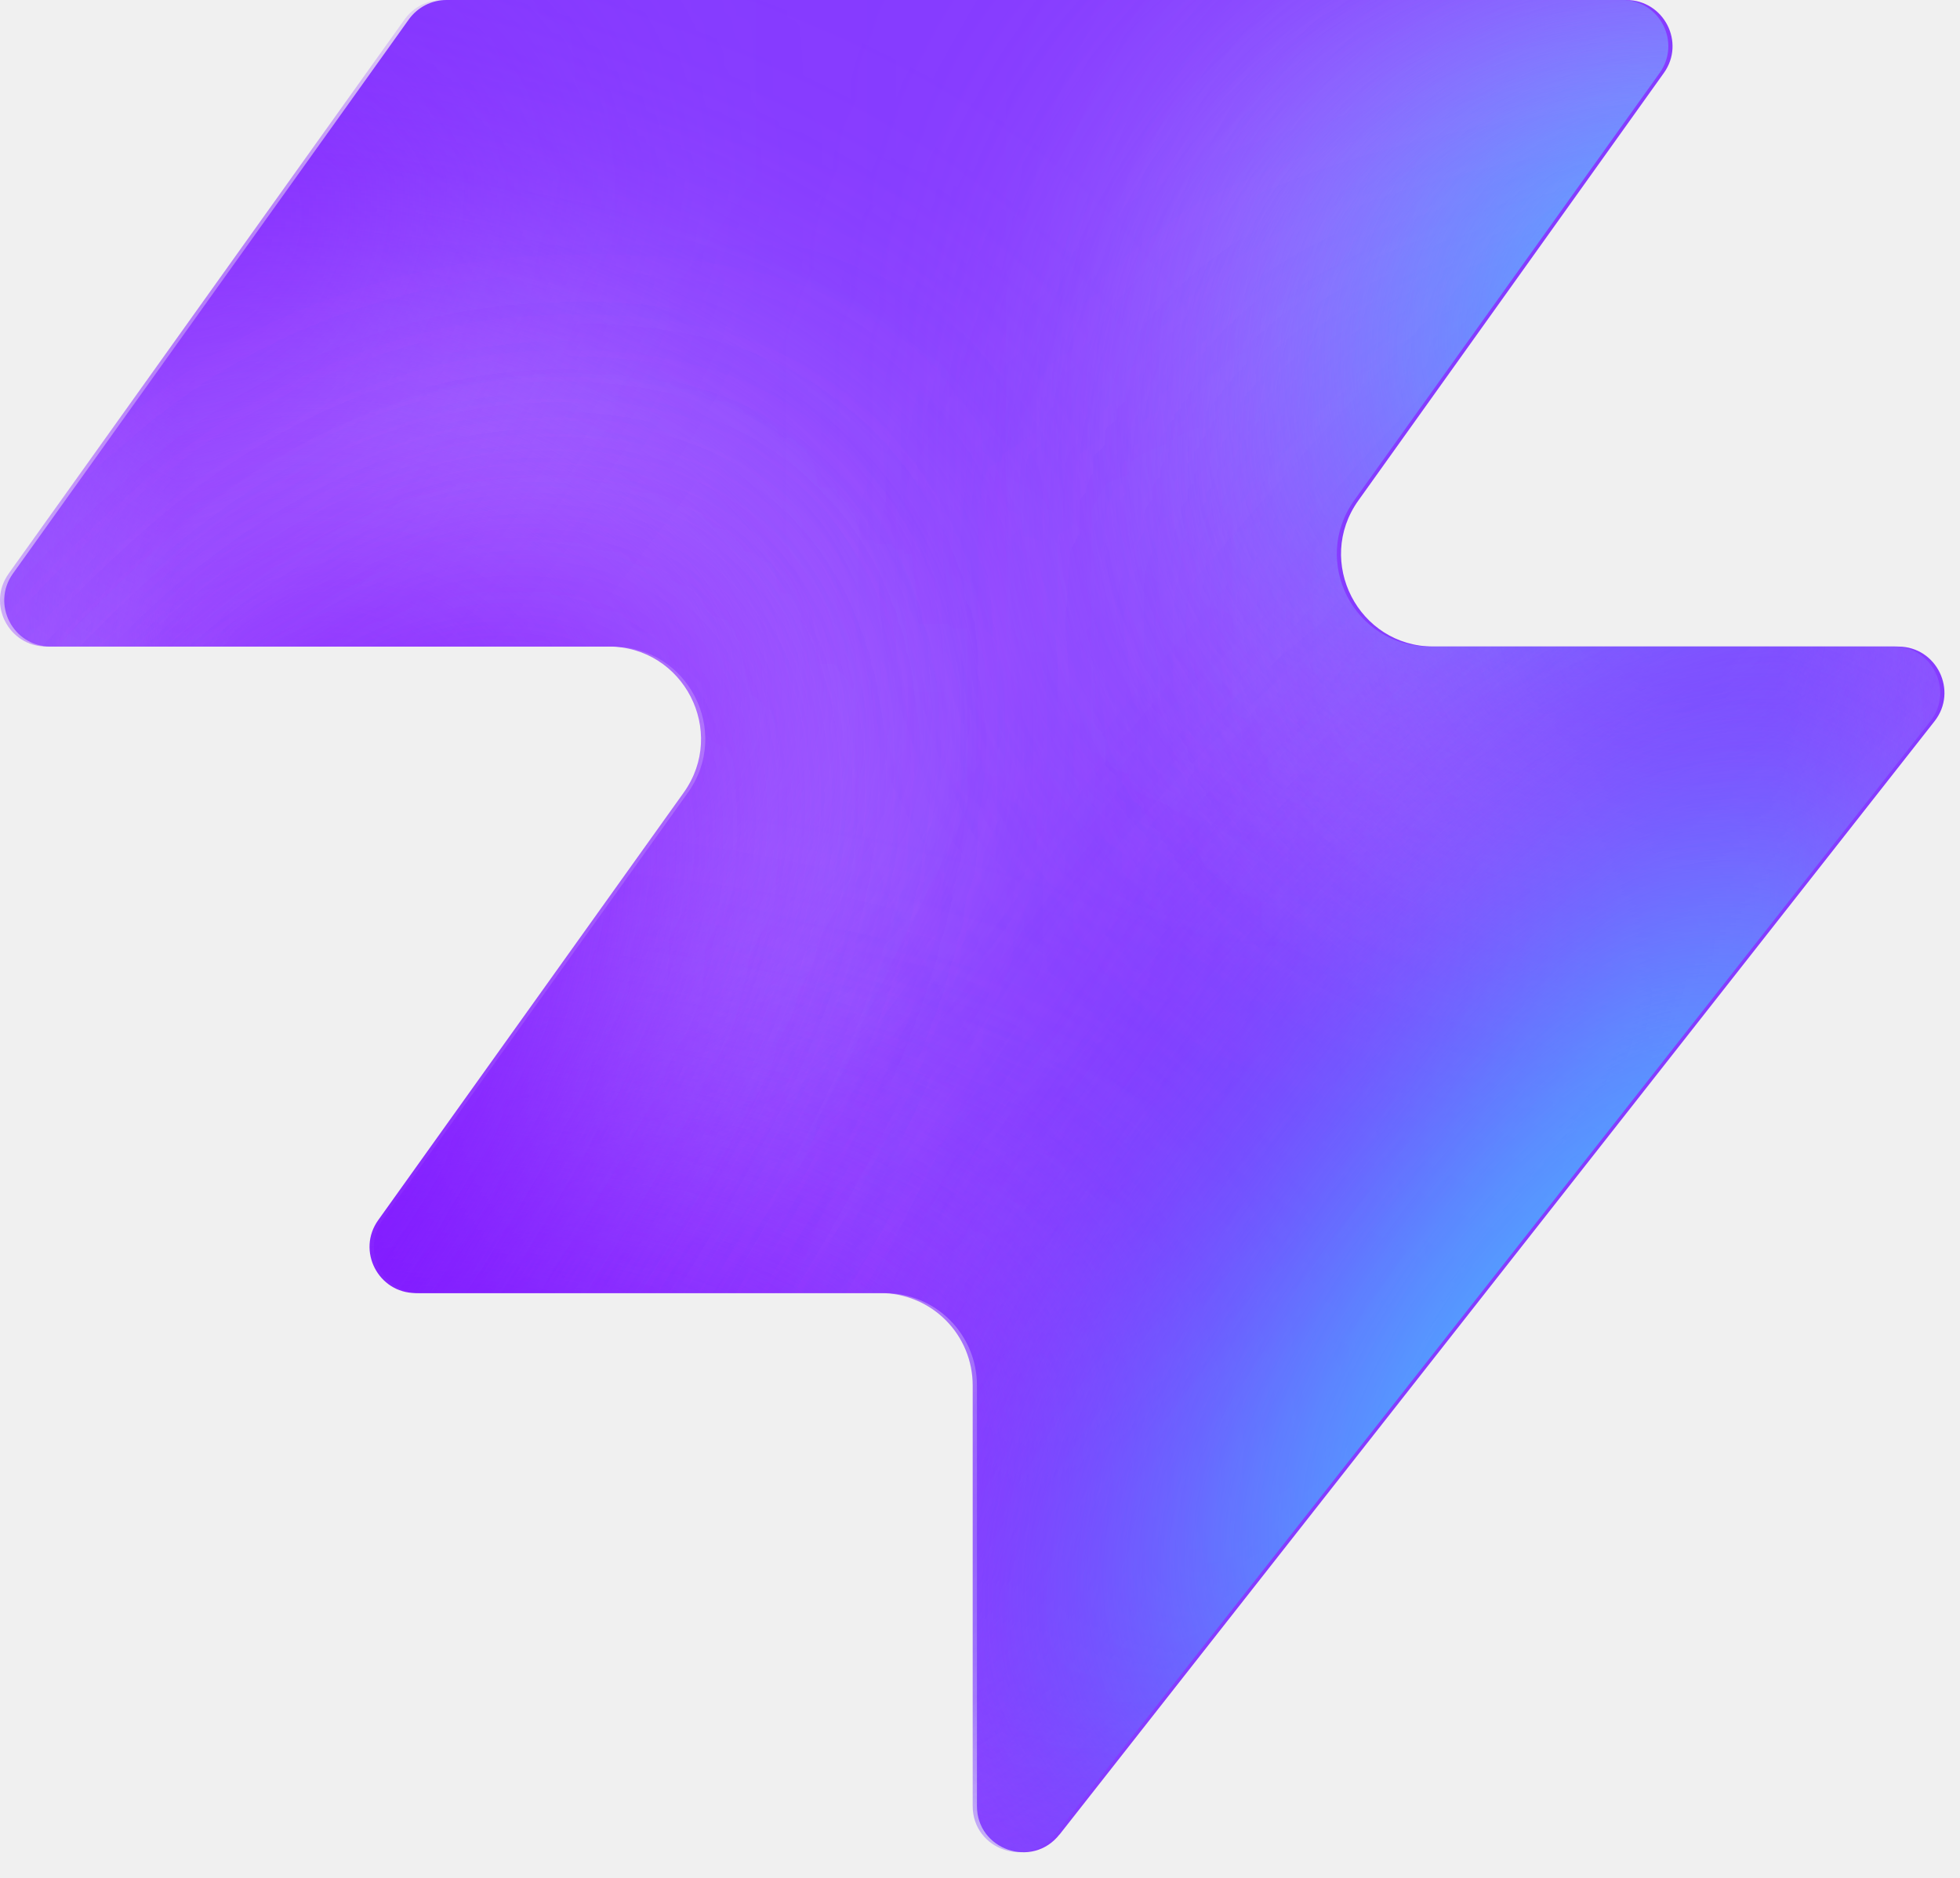
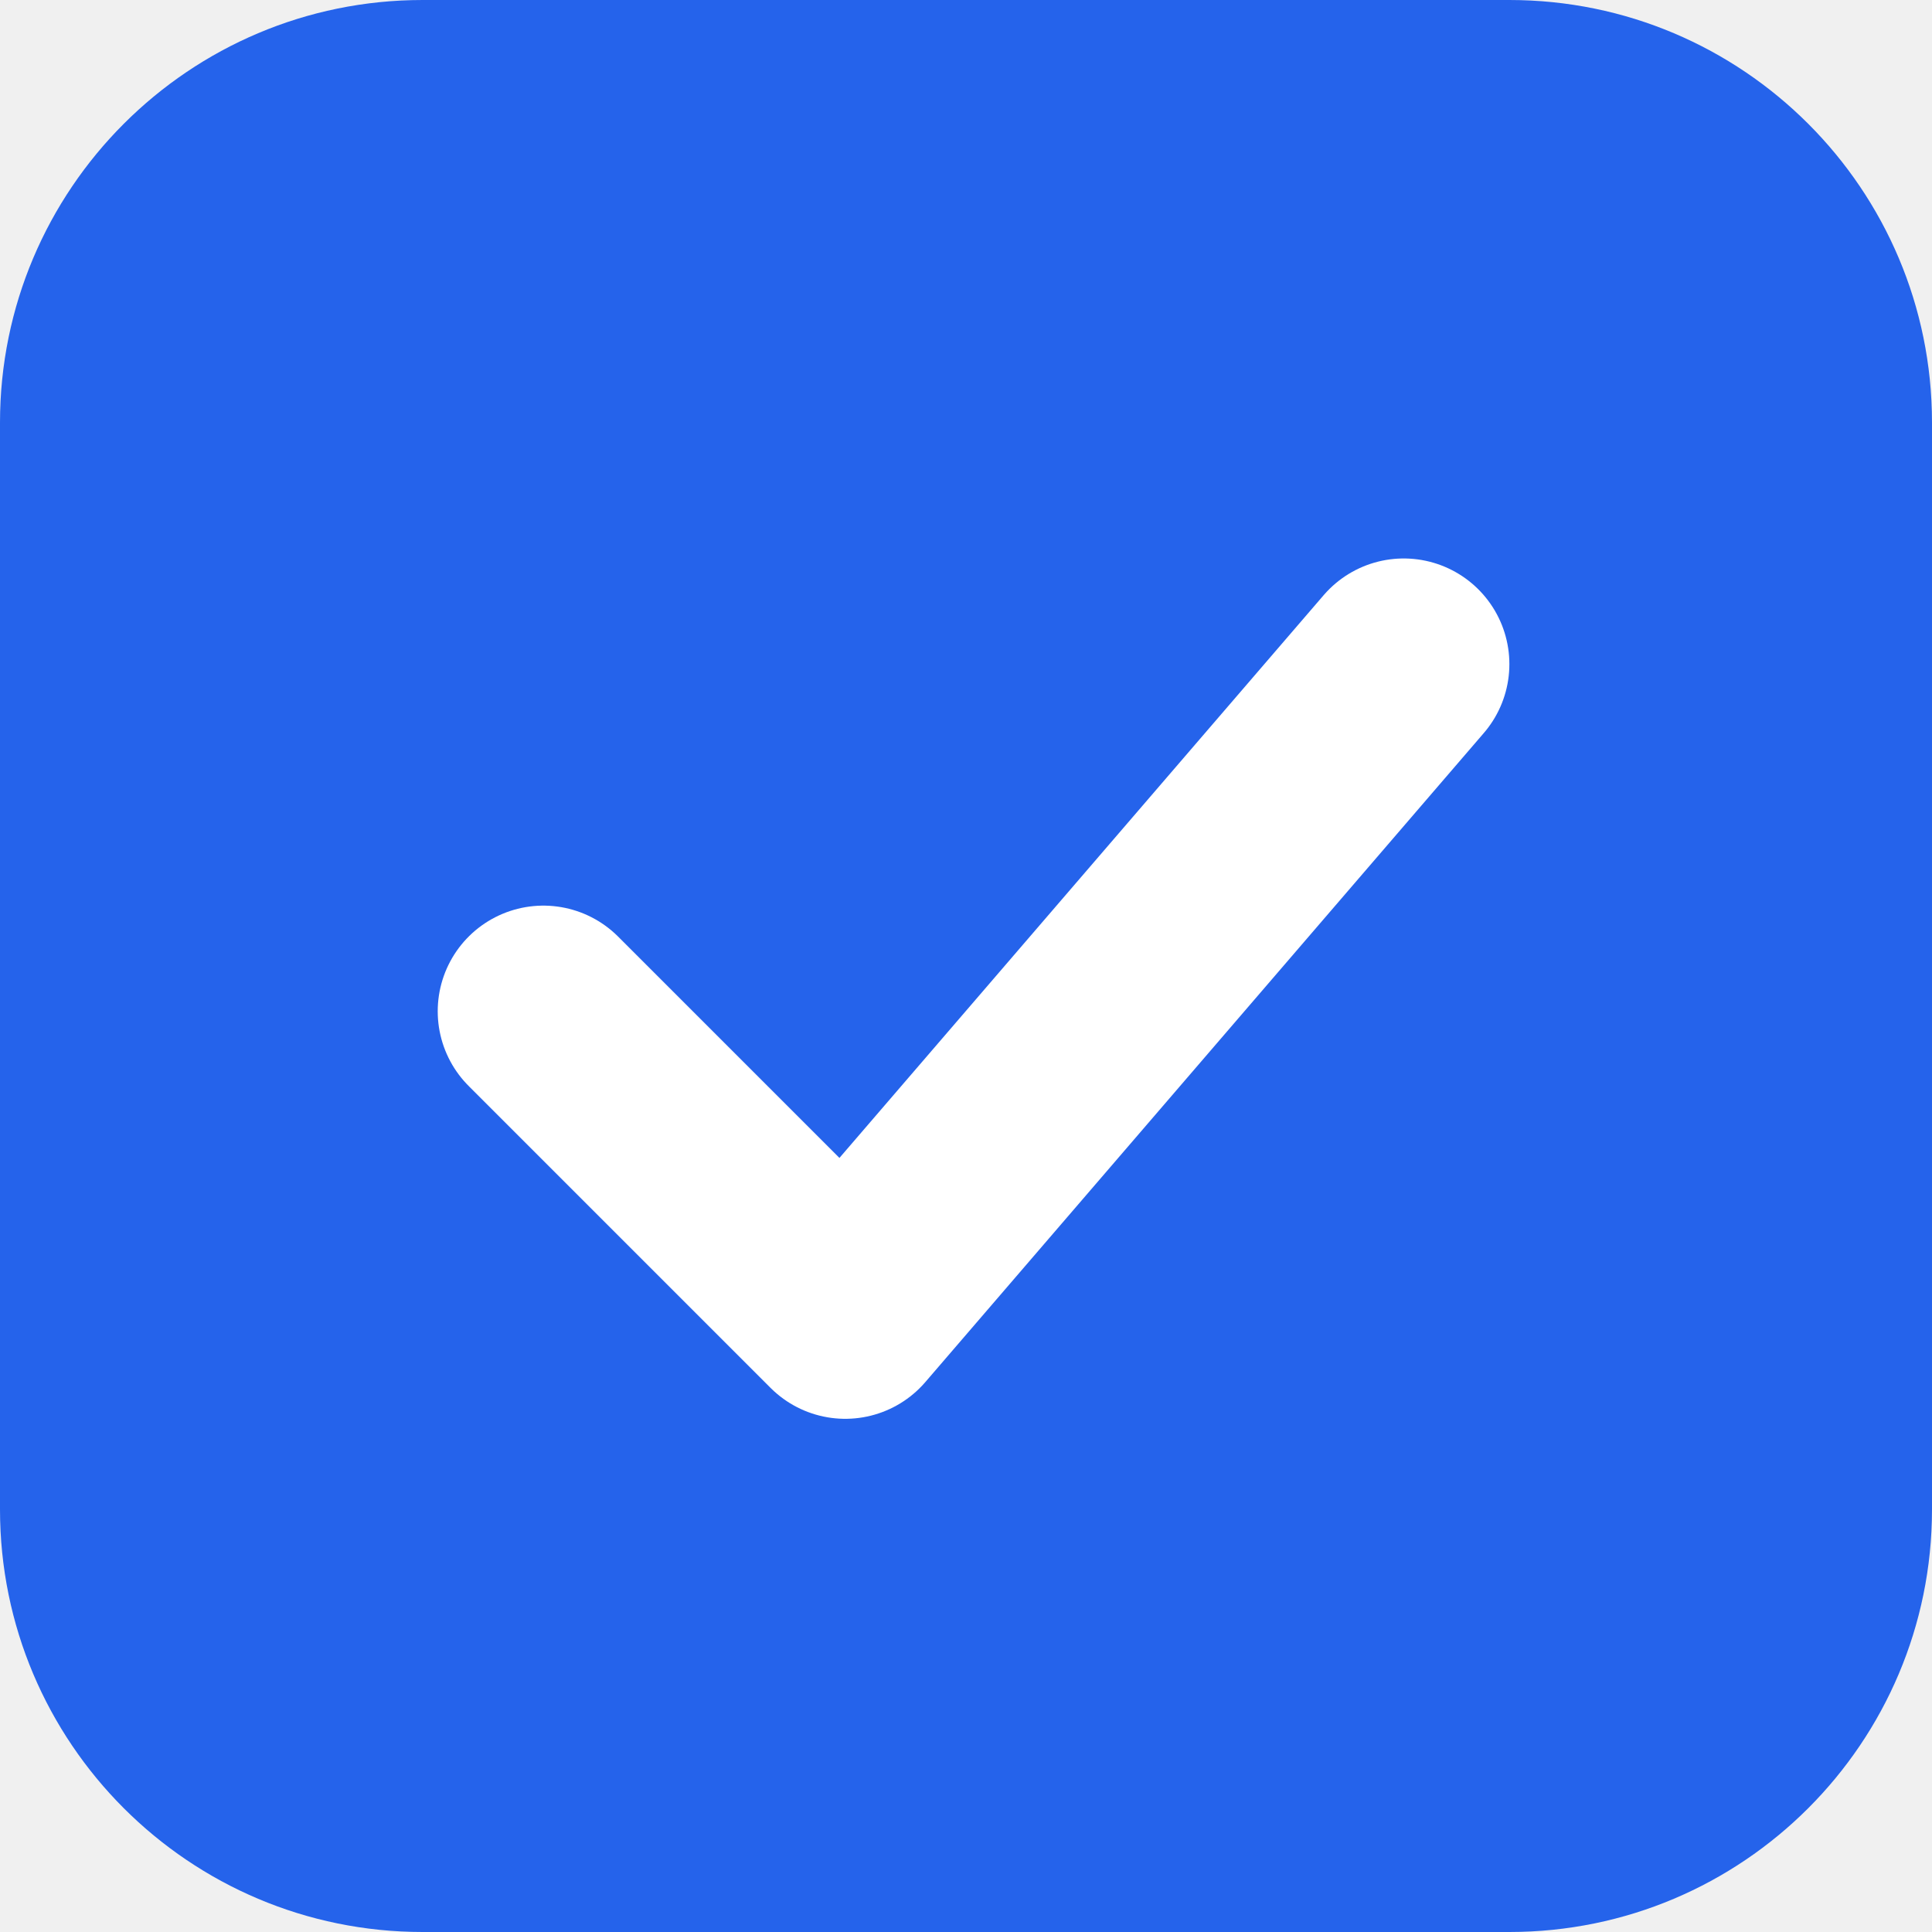
- <svg xmlns="http://www.w3.org/2000/svg" width="48" height="46" fill="none" viewBox="0 0 48 46">
-   <path fill="#863bff" d="M25.946 44.938c-.664.845-2.021.375-2.021-.698V33.937a2.26 2.26 0 0 0-2.262-2.262H10.287c-.92 0-1.456-1.04-.92-1.788l7.48-10.471c1.07-1.497 0-3.578-1.842-3.578H1.237c-.92 0-1.456-1.04-.92-1.788L10.013.474c.214-.297.556-.474.92-.474h28.894c.92 0 1.456 1.04.92 1.788l-7.48 10.471c-1.07 1.498 0 3.579 1.842 3.579h11.377c.943 0 1.473 1.088.89 1.83L25.947 44.94z" style="fill:#863bff;fill:color(display-p3 .525 .23 1);fill-opacity:1" />
-   <mask id="a" width="48" height="46" x="0" y="0" maskUnits="userSpaceOnUse" style="mask-type:alpha">
-     <path fill="#000" d="M25.842 44.938c-.664.844-2.021.375-2.021-.698V33.937a2.26 2.26 0 0 0-2.262-2.262H10.183c-.92 0-1.456-1.04-.92-1.788l7.48-10.471c1.07-1.498 0-3.579-1.842-3.579H1.133c-.92 0-1.456-1.04-.92-1.787L9.91.473c.214-.297.556-.474.92-.474h28.894c.92 0 1.456 1.04.92 1.788l-7.48 10.471c-1.07 1.498 0 3.578 1.842 3.578h11.377c.943 0 1.473 1.088.89 1.832L25.843 44.94z" style="fill:#000;fill-opacity:1" />
-   </mask>
-   <g mask="url(#a)">
-     <g filter="url(#b)">
-       <ellipse cx="5.508" cy="14.704" fill="#ede6ff" rx="5.508" ry="14.704" style="fill:#ede6ff;fill:color(display-p3 .927 .903 1);fill-opacity:1" transform="matrix(.00324 1 1 -.00324 -4.47 31.516)" />
-     </g>
-     <g filter="url(#c)">
-       <ellipse cx="10.399" cy="29.851" fill="#ede6ff" rx="10.399" ry="29.851" style="fill:#ede6ff;fill:color(display-p3 .927 .903 1);fill-opacity:1" transform="matrix(.00324 1 1 -.00324 -39.328 7.883)" />
-     </g>
-     <g filter="url(#d)">
-       <ellipse cx="5.508" cy="30.487" fill="#7e14ff" rx="5.508" ry="30.487" style="fill:#7e14ff;fill:color(display-p3 .492 .077 1);fill-opacity:1" transform="rotate(89.814 -25.913 -14.639)scale(1 -1)" />
-     </g>
-     <g filter="url(#e)">
-       <ellipse cx="5.508" cy="30.599" fill="#7e14ff" rx="5.508" ry="30.599" style="fill:#7e14ff;fill:color(display-p3 .492 .077 1);fill-opacity:1" transform="rotate(89.814 -32.644 -3.334)scale(1 -1)" />
-     </g>
-     <g filter="url(#f)">
-       <ellipse cx="5.508" cy="30.599" fill="#7e14ff" rx="5.508" ry="30.599" style="fill:#7e14ff;fill:color(display-p3 .492 .077 1);fill-opacity:1" transform="matrix(.00324 1 1 -.00324 -34.34 30.47)" />
-     </g>
-     <g filter="url(#g)">
-       <ellipse cx="14.072" cy="22.078" fill="#ede6ff" rx="14.072" ry="22.078" style="fill:#ede6ff;fill:color(display-p3 .927 .903 1);fill-opacity:1" transform="rotate(93.35 24.506 48.493)scale(-1 1)" />
-     </g>
-     <g filter="url(#h)">
-       <ellipse cx="3.47" cy="21.501" fill="#7e14ff" rx="3.47" ry="21.501" style="fill:#7e14ff;fill:color(display-p3 .492 .077 1);fill-opacity:1" transform="rotate(89.009 28.708 47.59)scale(-1 1)" />
-     </g>
-     <g filter="url(#i)">
-       <ellipse cx="3.47" cy="21.501" fill="#7e14ff" rx="3.47" ry="21.501" style="fill:#7e14ff;fill:color(display-p3 .492 .077 1);fill-opacity:1" transform="rotate(89.009 28.708 47.59)scale(-1 1)" />
-     </g>
-     <g filter="url(#j)">
-       <ellipse cx=".387" cy="8.972" fill="#7e14ff" rx="4.407" ry="29.108" style="fill:#7e14ff;fill:color(display-p3 .492 .077 1);fill-opacity:1" transform="rotate(39.51 .387 8.972)" />
-     </g>
-     <g filter="url(#k)">
-       <ellipse cx="47.523" cy="-6.092" fill="#7e14ff" rx="4.407" ry="29.108" style="fill:#7e14ff;fill:color(display-p3 .492 .077 1);fill-opacity:1" transform="rotate(37.892 47.523 -6.092)" />
-     </g>
-     <g filter="url(#l)">
-       <ellipse cx="41.412" cy="6.333" fill="#47bfff" rx="5.971" ry="9.665" style="fill:#47bfff;fill:color(display-p3 .28 .748 1);fill-opacity:1" transform="rotate(37.892 41.412 6.333)" />
-     </g>
-     <g filter="url(#m)">
-       <ellipse cx="-1.879" cy="38.332" fill="#7e14ff" rx="4.407" ry="29.108" style="fill:#7e14ff;fill:color(display-p3 .492 .077 1);fill-opacity:1" transform="rotate(37.892 -1.88 38.332)" />
-     </g>
-     <g filter="url(#n)">
-       <ellipse cx="-1.879" cy="38.332" fill="#7e14ff" rx="4.407" ry="29.108" style="fill:#7e14ff;fill:color(display-p3 .492 .077 1);fill-opacity:1" transform="rotate(37.892 -1.88 38.332)" />
-     </g>
-     <g filter="url(#o)">
-       <ellipse cx="35.651" cy="29.907" fill="#7e14ff" rx="4.407" ry="29.108" style="fill:#7e14ff;fill:color(display-p3 .492 .077 1);fill-opacity:1" transform="rotate(37.892 35.651 29.907)" />
-     </g>
-     <g filter="url(#p)">
-       <ellipse cx="38.418" cy="32.4" fill="#47bfff" rx="5.971" ry="15.297" style="fill:#47bfff;fill:color(display-p3 .28 .748 1);fill-opacity:1" transform="rotate(37.892 38.418 32.4)" />
-     </g>
-   </g>
-   <defs>
-     <filter id="b" width="60.045" height="41.654" x="-19.77" y="16.149" color-interpolation-filters="sRGB" filterUnits="userSpaceOnUse">
-       <feFlood flood-opacity="0" result="BackgroundImageFix" />
-       <feBlend in="SourceGraphic" in2="BackgroundImageFix" result="shape" />
-       <feGaussianBlur result="effect1_foregroundBlur_2002_17158" stdDeviation="7.659" />
-     </filter>
-     <filter id="c" width="90.34" height="51.437" x="-54.613" y="-7.533" color-interpolation-filters="sRGB" filterUnits="userSpaceOnUse">
-       <feFlood flood-opacity="0" result="BackgroundImageFix" />
-       <feBlend in="SourceGraphic" in2="BackgroundImageFix" result="shape" />
-       <feGaussianBlur result="effect1_foregroundBlur_2002_17158" stdDeviation="7.659" />
-     </filter>
-     <filter id="d" width="79.355" height="29.4" x="-49.64" y="2.03" color-interpolation-filters="sRGB" filterUnits="userSpaceOnUse">
-       <feFlood flood-opacity="0" result="BackgroundImageFix" />
-       <feBlend in="SourceGraphic" in2="BackgroundImageFix" result="shape" />
-       <feGaussianBlur result="effect1_foregroundBlur_2002_17158" stdDeviation="4.596" />
-     </filter>
-     <filter id="e" width="79.579" height="29.4" x="-45.045" y="20.029" color-interpolation-filters="sRGB" filterUnits="userSpaceOnUse">
-       <feFlood flood-opacity="0" result="BackgroundImageFix" />
-       <feBlend in="SourceGraphic" in2="BackgroundImageFix" result="shape" />
-       <feGaussianBlur result="effect1_foregroundBlur_2002_17158" stdDeviation="4.596" />
-     </filter>
-     <filter id="f" width="79.579" height="29.4" x="-43.513" y="21.178" color-interpolation-filters="sRGB" filterUnits="userSpaceOnUse">
-       <feFlood flood-opacity="0" result="BackgroundImageFix" />
-       <feBlend in="SourceGraphic" in2="BackgroundImageFix" result="shape" />
-       <feGaussianBlur result="effect1_foregroundBlur_2002_17158" stdDeviation="4.596" />
-     </filter>
-     <filter id="g" width="74.749" height="58.852" x="15.756" y="-17.901" color-interpolation-filters="sRGB" filterUnits="userSpaceOnUse">
-       <feFlood flood-opacity="0" result="BackgroundImageFix" />
-       <feBlend in="SourceGraphic" in2="BackgroundImageFix" result="shape" />
-       <feGaussianBlur result="effect1_foregroundBlur_2002_17158" stdDeviation="7.659" />
-     </filter>
-     <filter id="h" width="61.377" height="25.362" x="23.548" y="2.284" color-interpolation-filters="sRGB" filterUnits="userSpaceOnUse">
-       <feFlood flood-opacity="0" result="BackgroundImageFix" />
-       <feBlend in="SourceGraphic" in2="BackgroundImageFix" result="shape" />
-       <feGaussianBlur result="effect1_foregroundBlur_2002_17158" stdDeviation="4.596" />
-     </filter>
-     <filter id="i" width="61.377" height="25.362" x="23.548" y="2.284" color-interpolation-filters="sRGB" filterUnits="userSpaceOnUse">
-       <feFlood flood-opacity="0" result="BackgroundImageFix" />
-       <feBlend in="SourceGraphic" in2="BackgroundImageFix" result="shape" />
-       <feGaussianBlur result="effect1_foregroundBlur_2002_17158" stdDeviation="4.596" />
-     </filter>
-     <filter id="j" width="56.045" height="63.649" x="-27.636" y="-22.853" color-interpolation-filters="sRGB" filterUnits="userSpaceOnUse">
-       <feFlood flood-opacity="0" result="BackgroundImageFix" />
-       <feBlend in="SourceGraphic" in2="BackgroundImageFix" result="shape" />
-       <feGaussianBlur result="effect1_foregroundBlur_2002_17158" stdDeviation="4.596" />
-     </filter>
-     <filter id="k" width="54.814" height="64.646" x="20.116" y="-38.415" color-interpolation-filters="sRGB" filterUnits="userSpaceOnUse">
-       <feFlood flood-opacity="0" result="BackgroundImageFix" />
-       <feBlend in="SourceGraphic" in2="BackgroundImageFix" result="shape" />
-       <feGaussianBlur result="effect1_foregroundBlur_2002_17158" stdDeviation="4.596" />
-     </filter>
-     <filter id="l" width="33.541" height="35.313" x="24.641" y="-11.323" color-interpolation-filters="sRGB" filterUnits="userSpaceOnUse">
-       <feFlood flood-opacity="0" result="BackgroundImageFix" />
-       <feBlend in="SourceGraphic" in2="BackgroundImageFix" result="shape" />
-       <feGaussianBlur result="effect1_foregroundBlur_2002_17158" stdDeviation="4.596" />
-     </filter>
-     <filter id="m" width="54.814" height="64.646" x="-29.286" y="6.009" color-interpolation-filters="sRGB" filterUnits="userSpaceOnUse">
-       <feFlood flood-opacity="0" result="BackgroundImageFix" />
-       <feBlend in="SourceGraphic" in2="BackgroundImageFix" result="shape" />
-       <feGaussianBlur result="effect1_foregroundBlur_2002_17158" stdDeviation="4.596" />
-     </filter>
-     <filter id="n" width="54.814" height="64.646" x="-29.286" y="6.009" color-interpolation-filters="sRGB" filterUnits="userSpaceOnUse">
-       <feFlood flood-opacity="0" result="BackgroundImageFix" />
-       <feBlend in="SourceGraphic" in2="BackgroundImageFix" result="shape" />
-       <feGaussianBlur result="effect1_foregroundBlur_2002_17158" stdDeviation="4.596" />
-     </filter>
-     <filter id="o" width="54.814" height="64.646" x="8.244" y="-2.416" color-interpolation-filters="sRGB" filterUnits="userSpaceOnUse">
-       <feFlood flood-opacity="0" result="BackgroundImageFix" />
-       <feBlend in="SourceGraphic" in2="BackgroundImageFix" result="shape" />
-       <feGaussianBlur result="effect1_foregroundBlur_2002_17158" stdDeviation="4.596" />
-     </filter>
-     <filter id="p" width="39.409" height="43.623" x="18.713" y="10.588" color-interpolation-filters="sRGB" filterUnits="userSpaceOnUse">
-       <feFlood flood-opacity="0" result="BackgroundImageFix" />
-       <feBlend in="SourceGraphic" in2="BackgroundImageFix" result="shape" />
-       <feGaussianBlur result="effect1_foregroundBlur_2002_17158" stdDeviation="4.596" />
-     </filter>
-   </defs>
+ <svg xmlns="http://www.w3.org/2000/svg" width="64" height="64" viewBox="0 0 64 64" fill="none">
+   <rect width="64" height="64" rx="14" fill="#2563EB" />
+   <path d="M18 33.5 28 43.5 46.5 22" stroke="#fff" stroke-width="7" stroke-linecap="round" stroke-linejoin="round" />
</svg>
